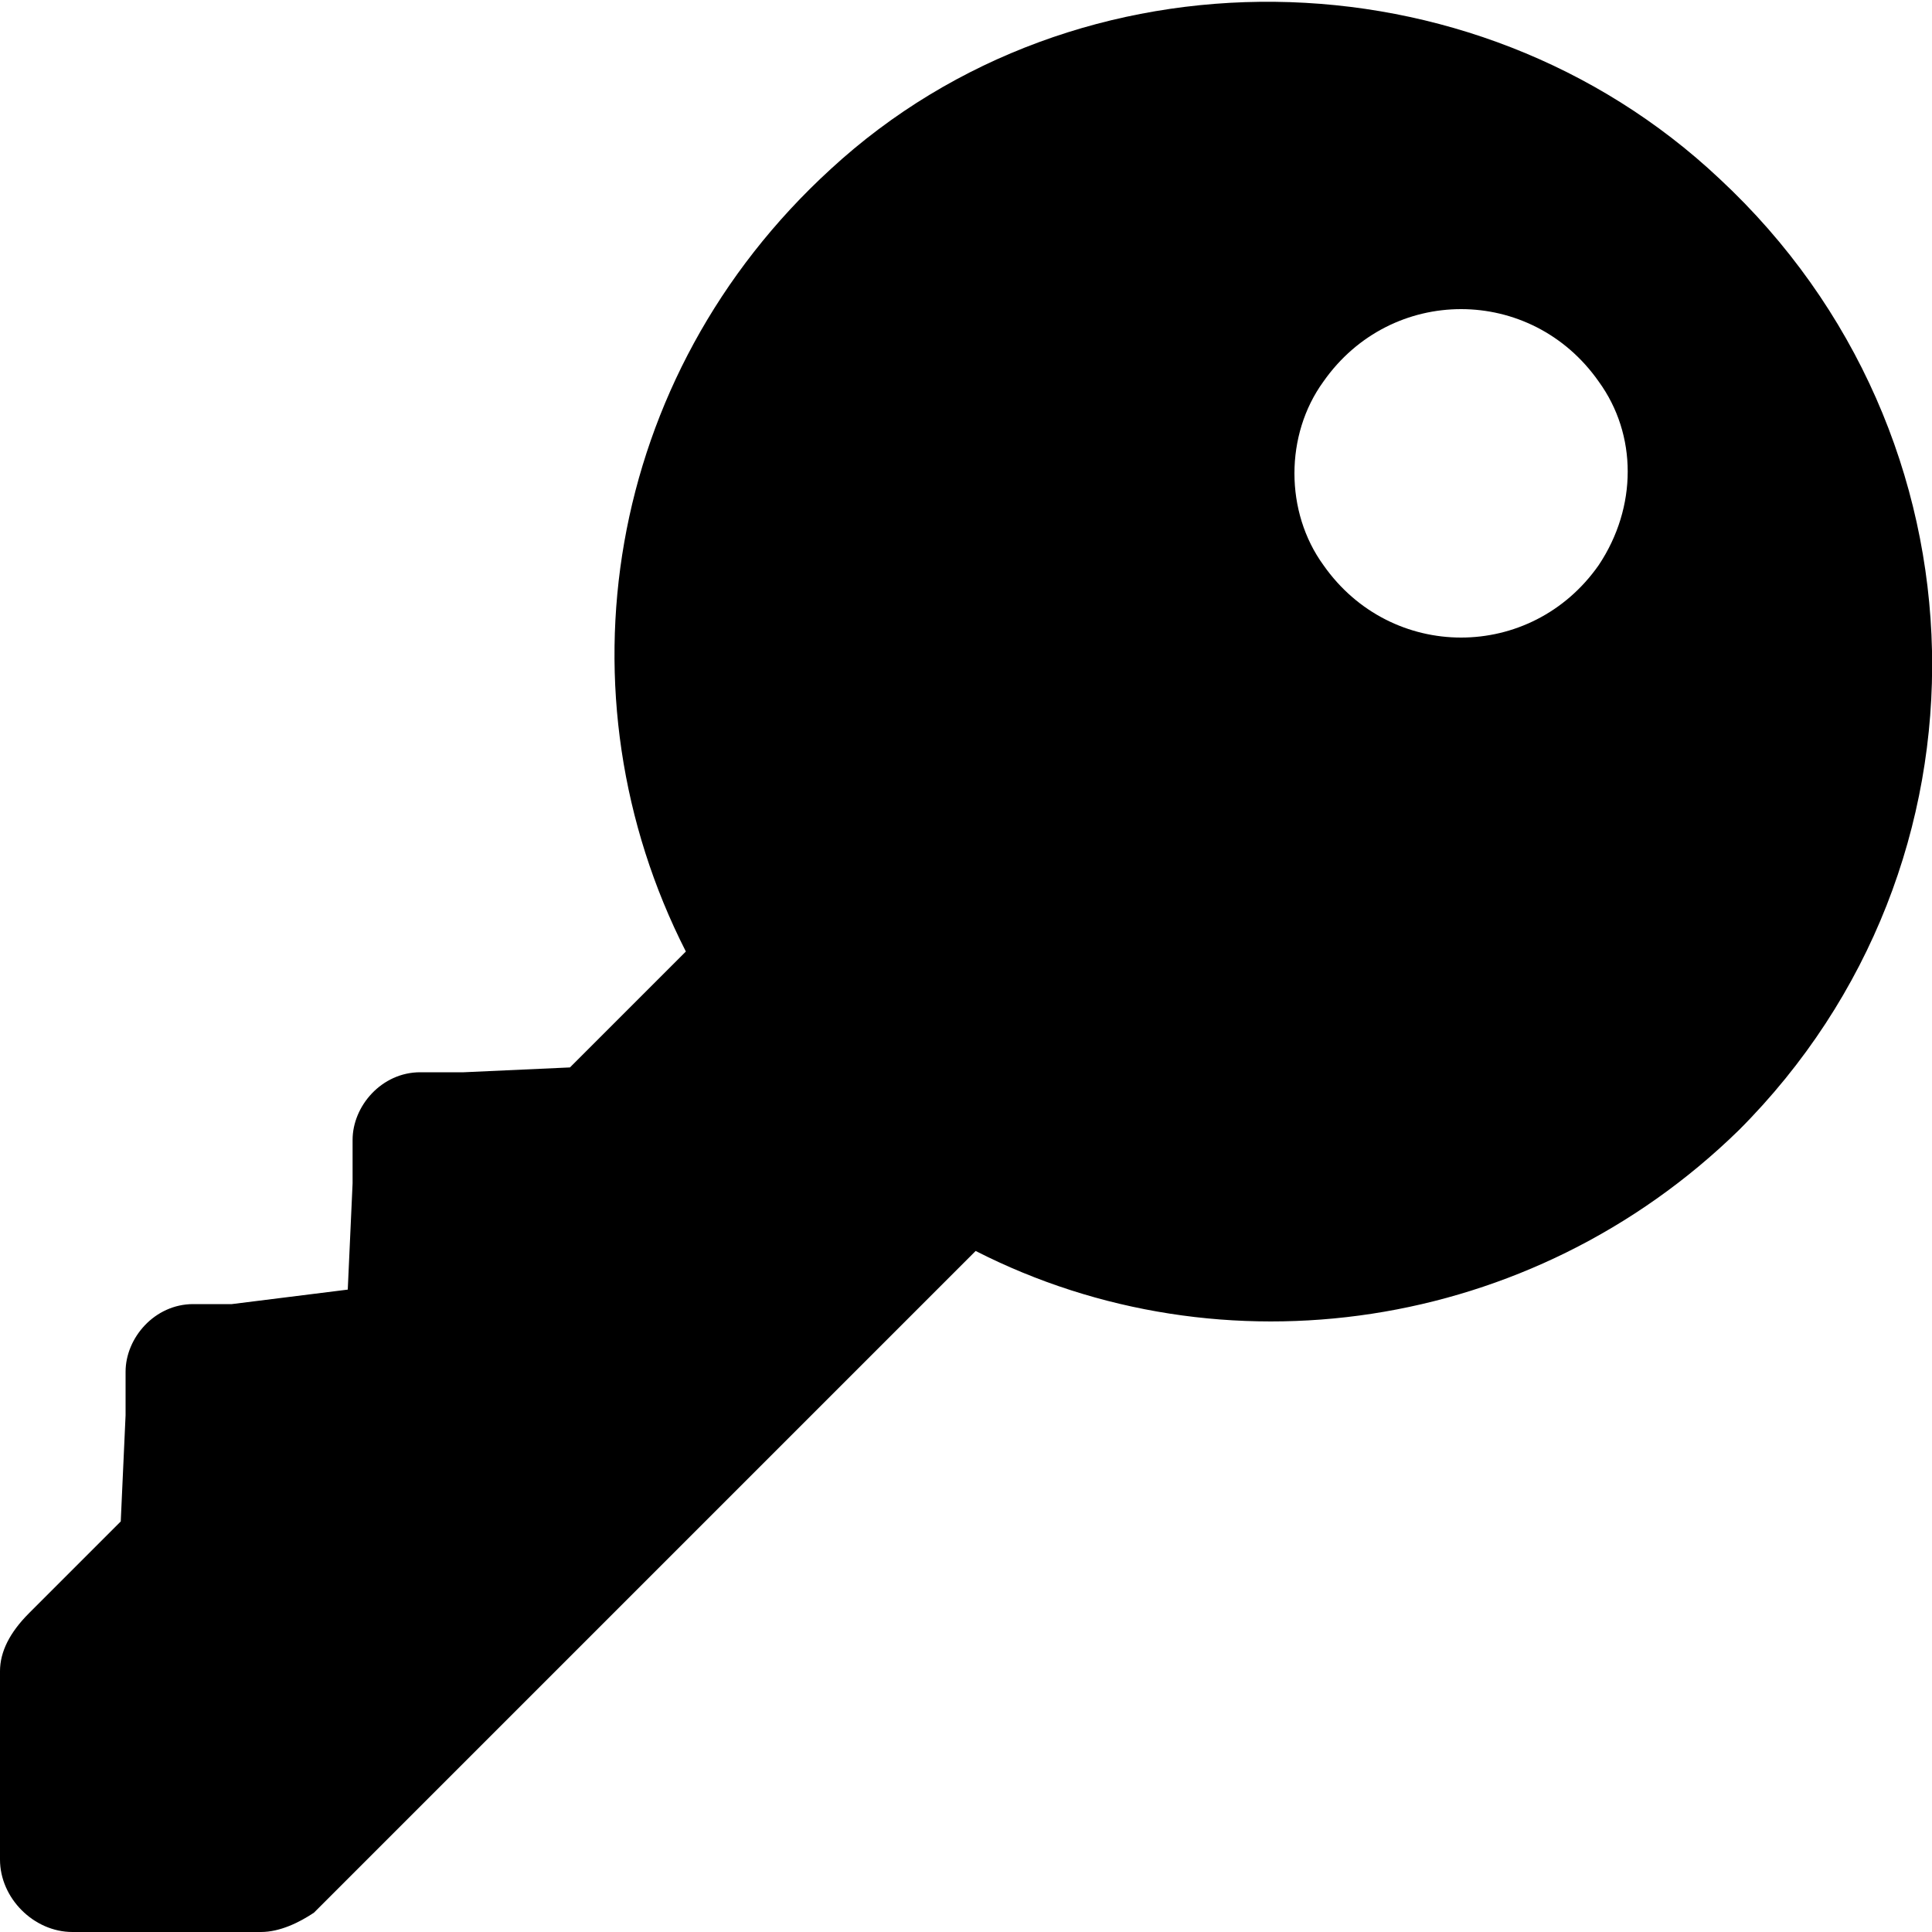
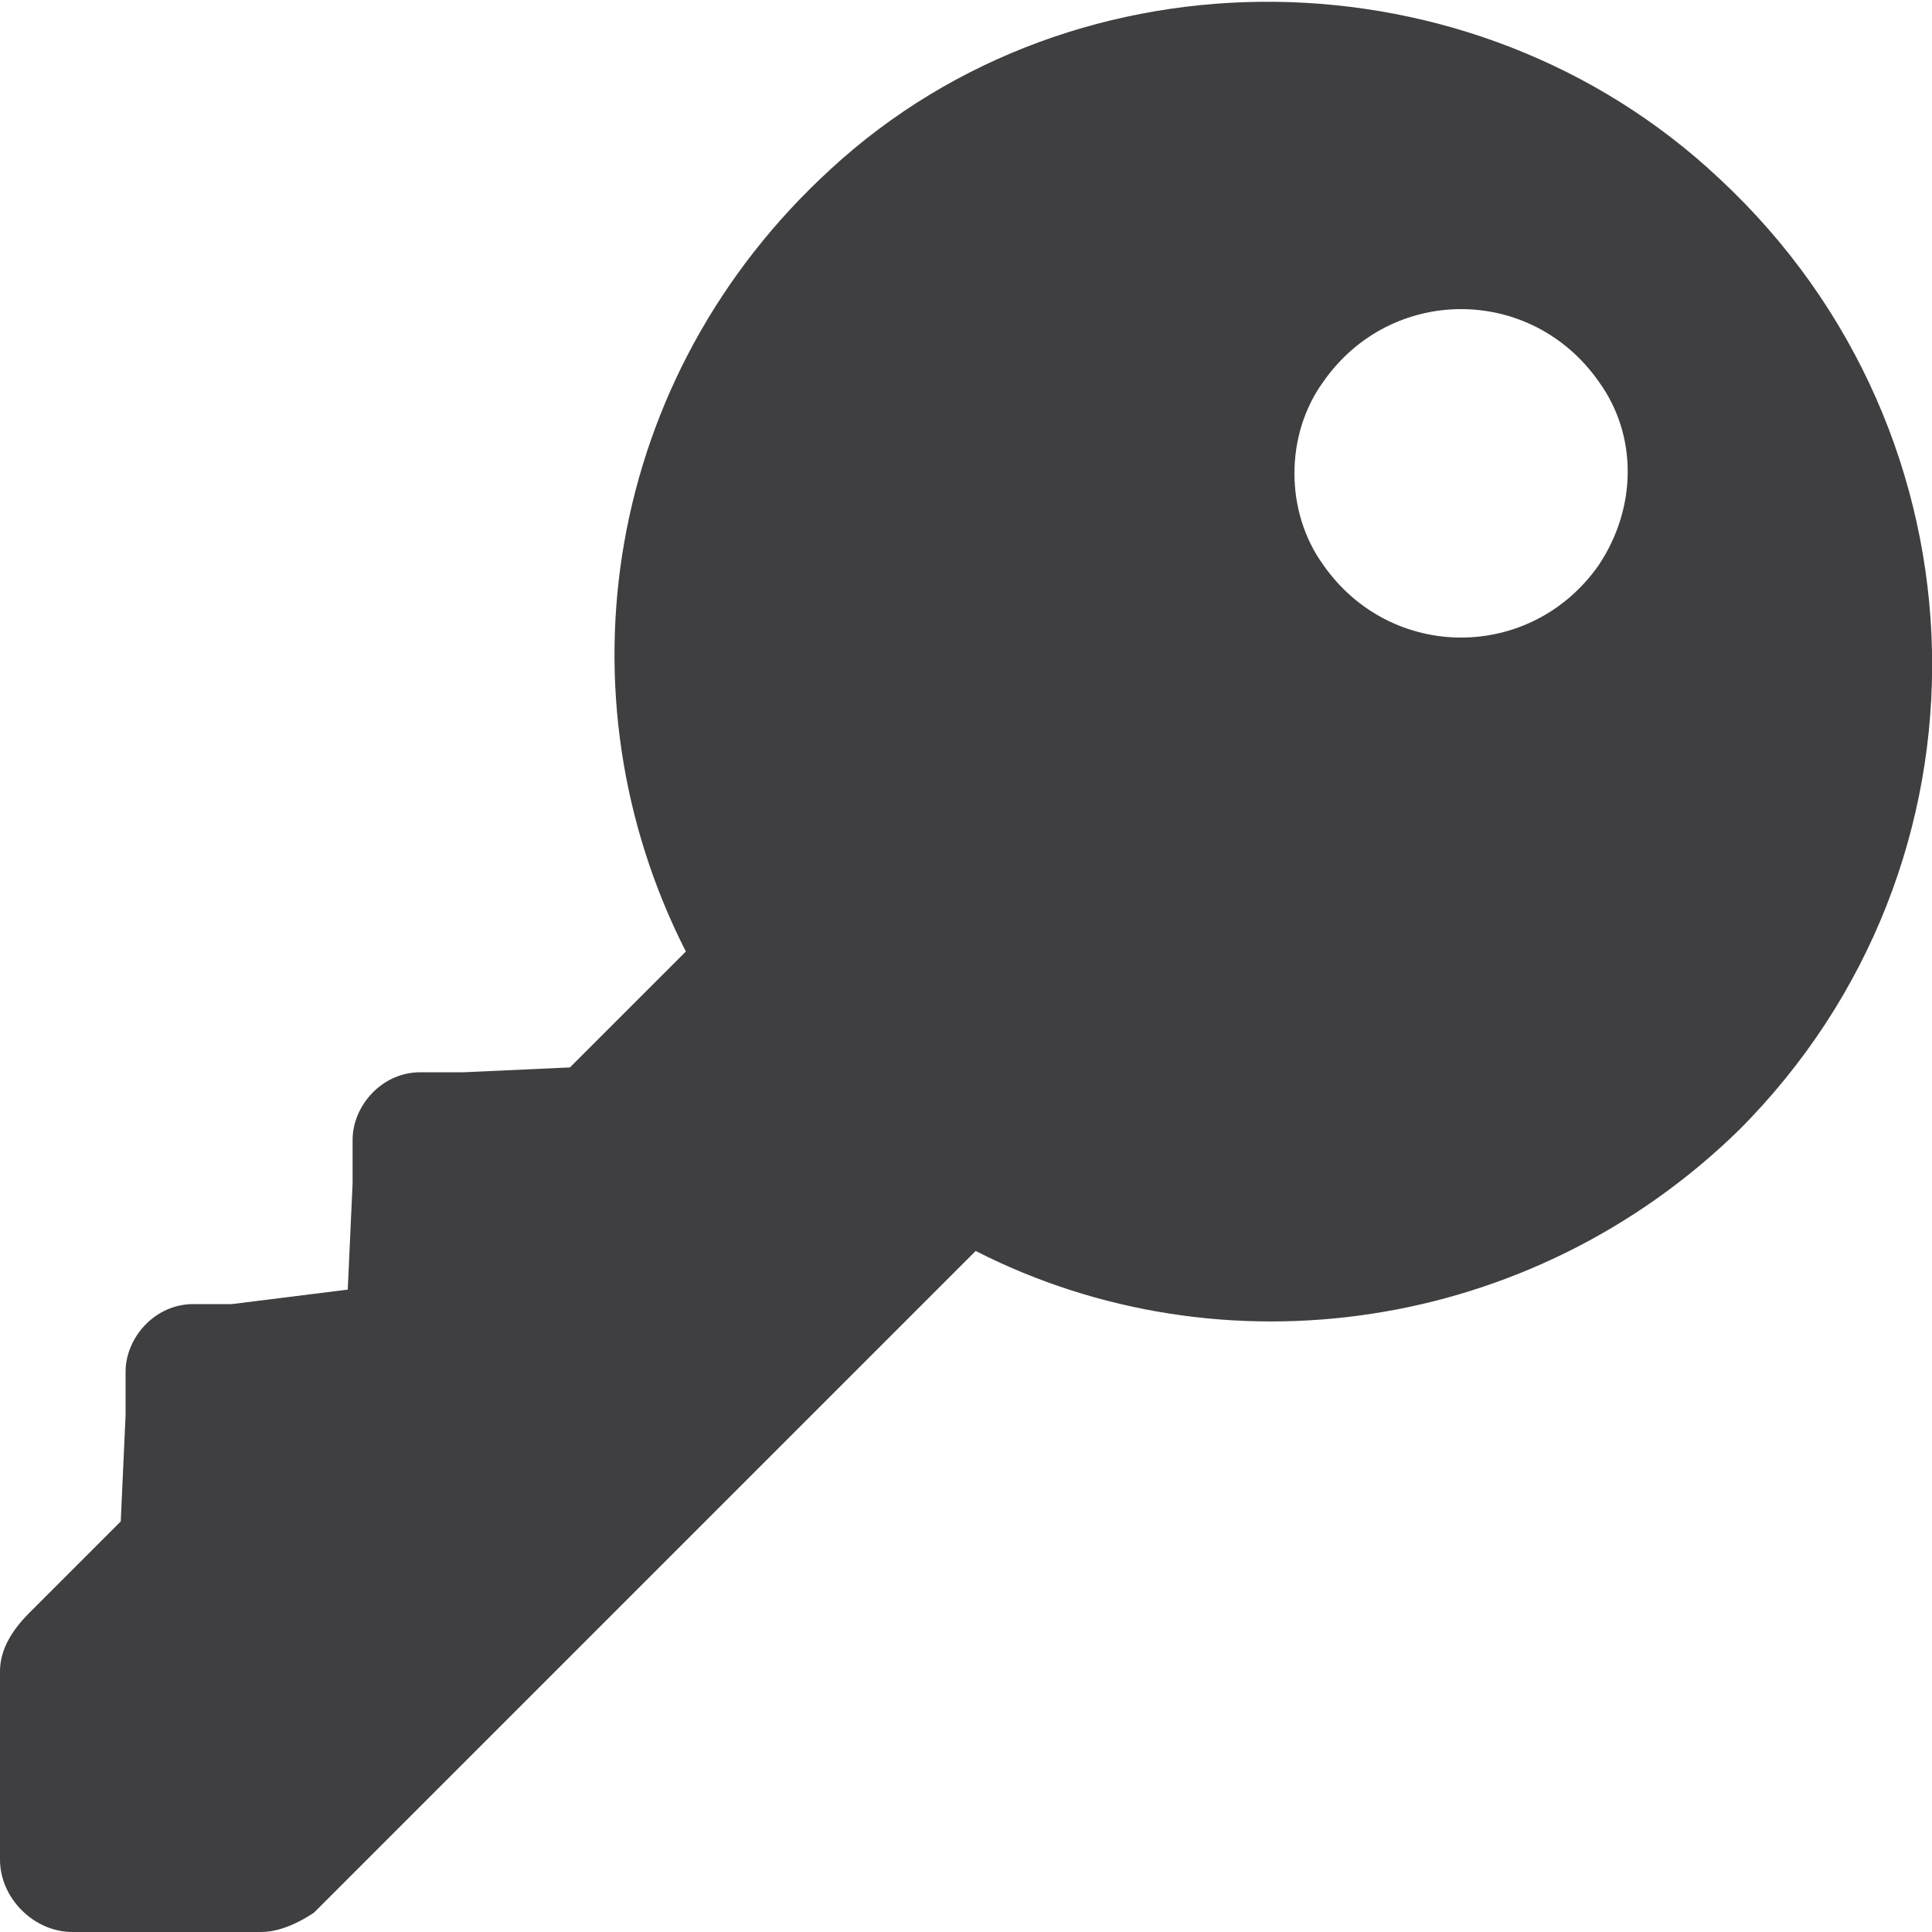
<svg xmlns="http://www.w3.org/2000/svg" version="1.1" id="Layer_1" x="0px" y="0px" viewBox="0 0 40 40" style="enable-background:new 0 0 40 40;" xml:space="preserve">
-   <path d="M17.2,3.5c-4.7,4.3-5.7,10.9-3,16.2l-2.4,2.4l-2.2,0.1l-0.9,0c-0.8,0-1.4,0.7-1.4,1.4l0,0.9l-0.1,2.2L4.8,27L4,27  c-0.8,0-1.4,0.7-1.4,1.4l0,0.9l-0.1,2.2l-1.9,1.9C0.2,33.8,0,34.2,0,34.6L0,37l0,1.5C0,39.3,0.7,40,1.5,40L3,40l2.4,0  c0.4,0,0.8-0.2,1.1-0.4l13.7-13.7c5.1,2.6,11.5,1.7,15.8-2.5c5.5-5.5,5.3-14.4-0.4-19.7C30.5-1.1,22.3-1.2,17.2,3.5z M33.1,11.7  c-1.4,2-4.3,2-5.7,0c-0.8-1.1-0.8-2.7,0-3.8c1.4-2,4.3-2,5.7,0C33.9,9,33.9,10.5,33.1,11.7z" />
+   <style type="text/css">
+ 	.st0{fill:#3f3f41;}
+ </style>
+   <path class="st0" d="M17.2,3.5c-4.7,4.3-5.7,10.9-3,16.2l-2.4,2.4l-2.2,0.1l-0.9,0c-0.8,0-1.4,0.7-1.4,1.4l0,0.9l-0.1,2.2L4.8,27L4,27  c-0.8,0-1.4,0.7-1.4,1.4l0,0.9l-0.1,2.2l-1.9,1.9C0.2,33.8,0,34.2,0,34.6L0,37l0,1.5C0,39.3,0.7,40,1.5,40L3,40l2.4,0  c0.4,0,0.8-0.2,1.1-0.4l13.7-13.7c5.1,2.6,11.5,1.7,15.8-2.5c5.5-5.5,5.3-14.4-0.4-19.7C30.5-1.1,22.3-1.2,17.2,3.5z M33.1,11.7  c-1.4,2-4.3,2-5.7,0c-0.8-1.1-0.8-2.7,0-3.8c1.4-2,4.3-2,5.7,0C33.9,9,33.9,10.5,33.1,11.7z" />
</svg>
